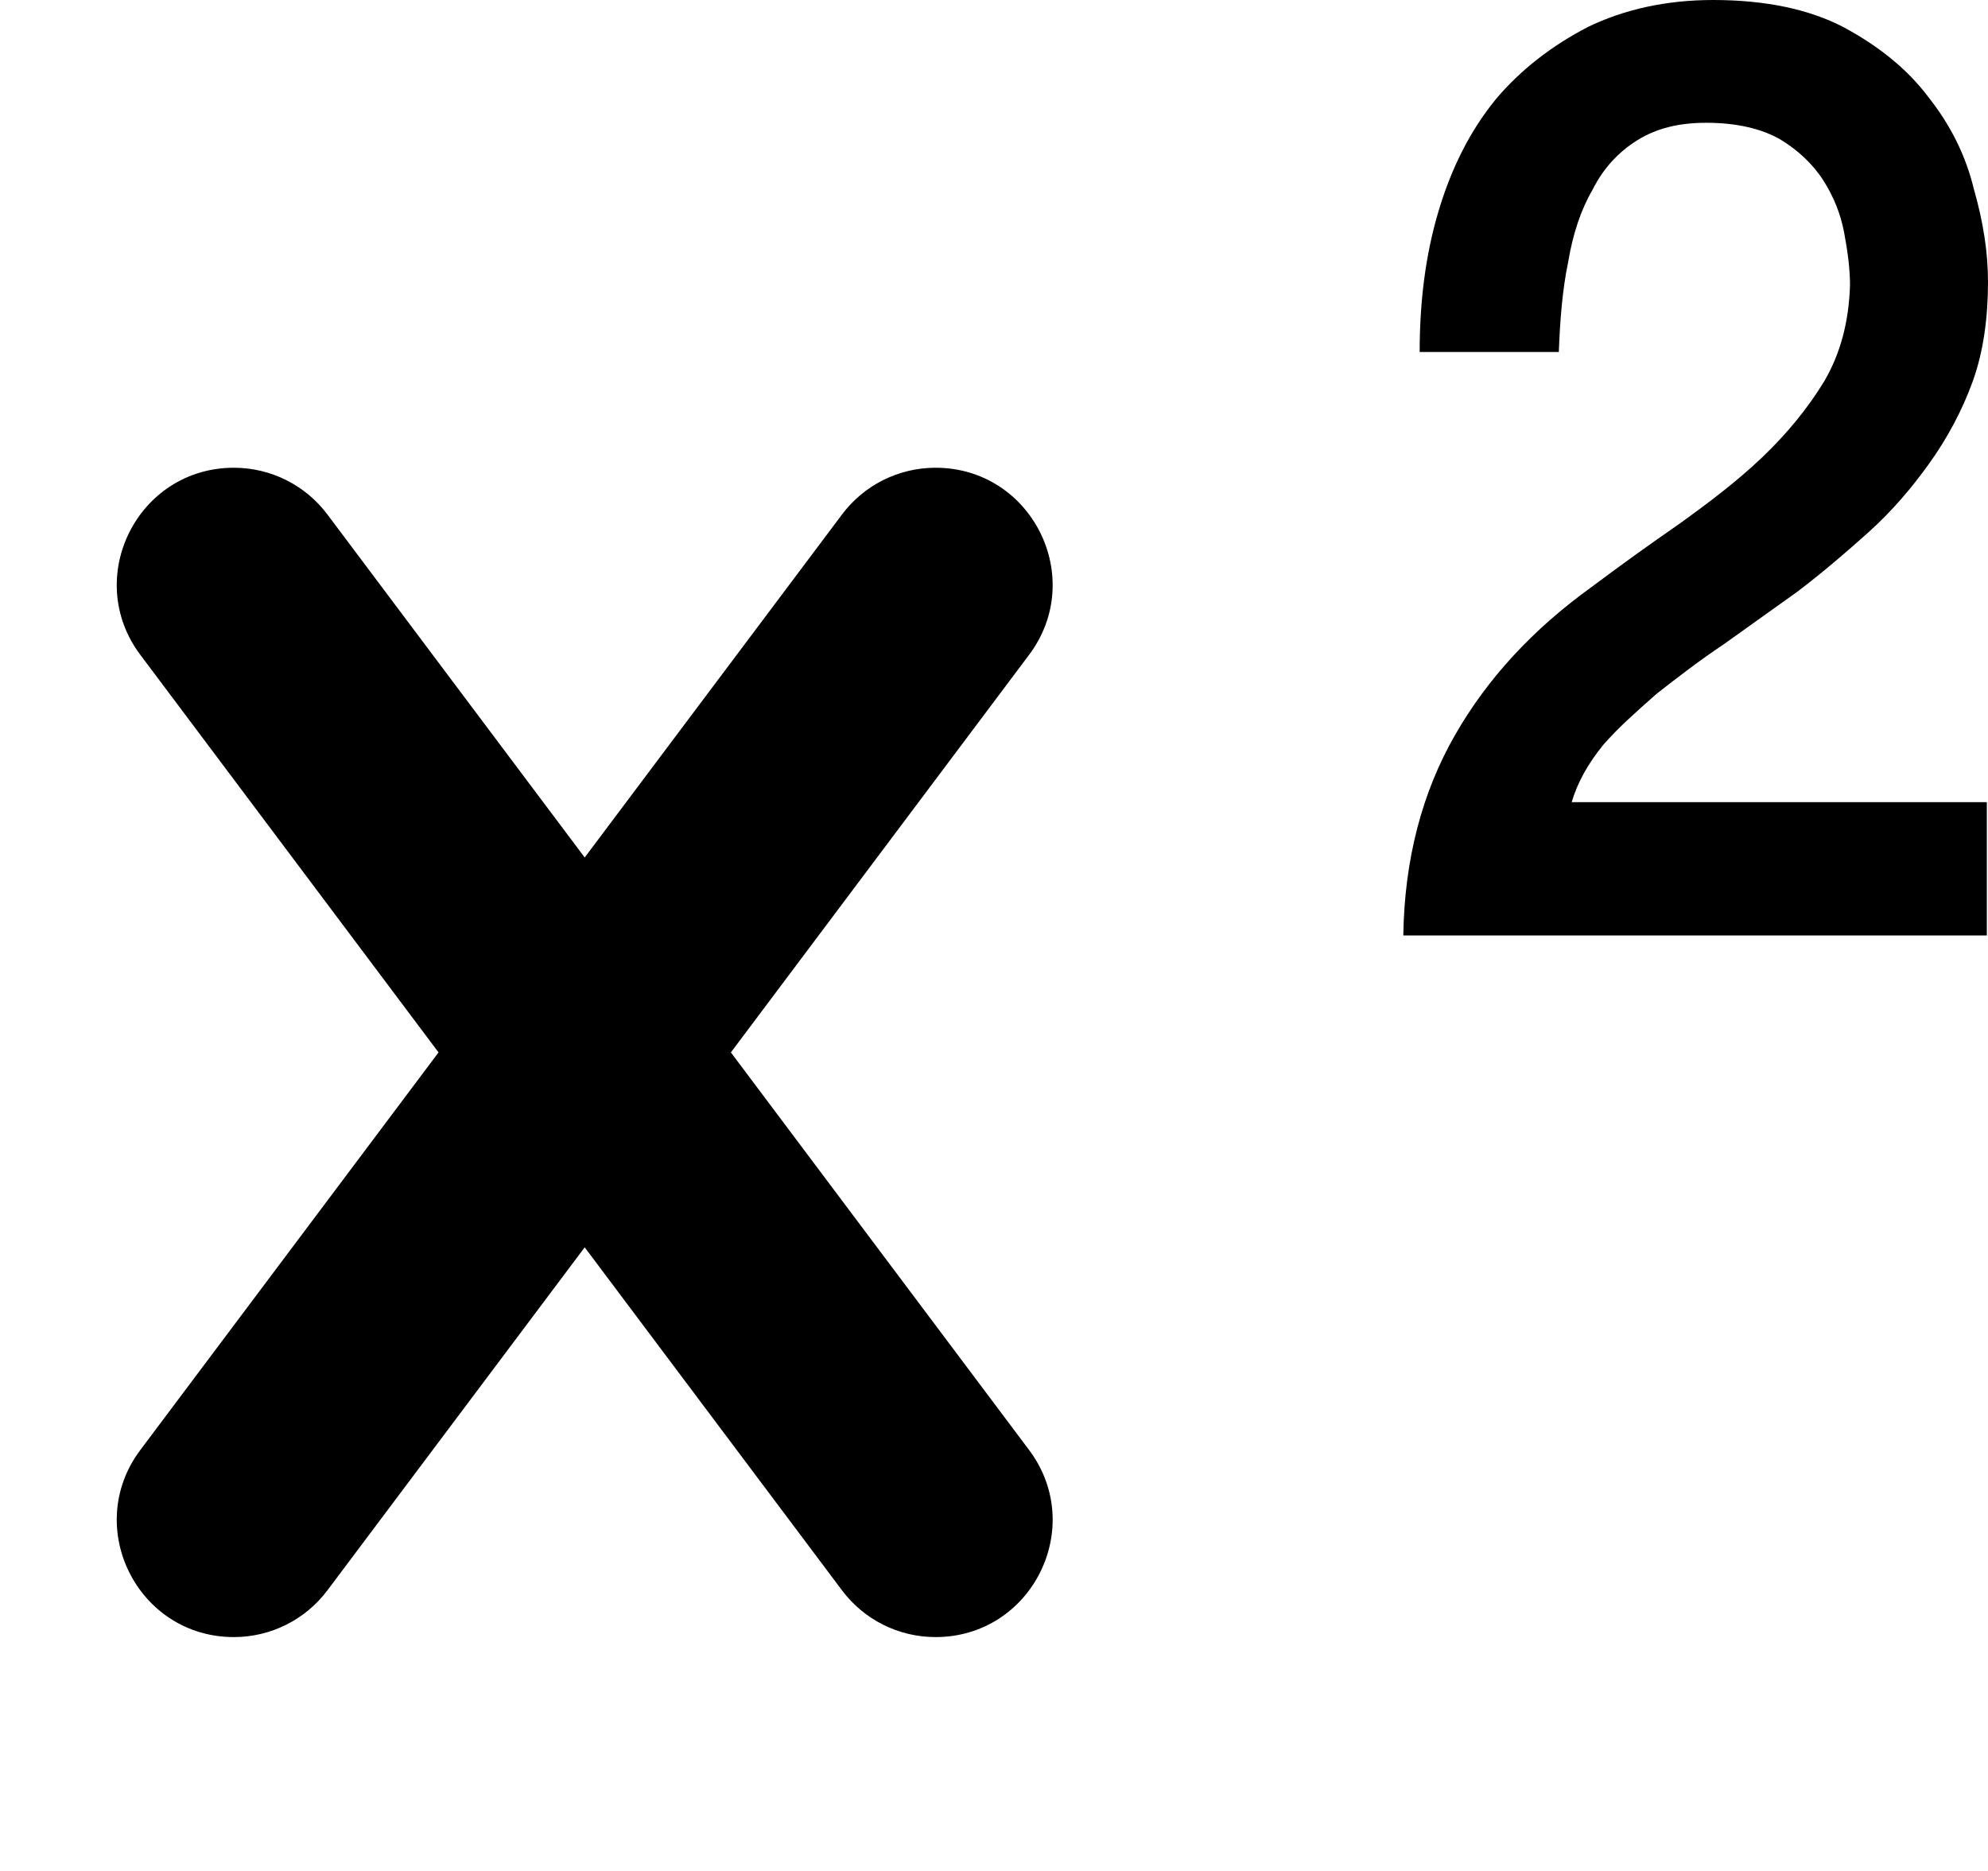
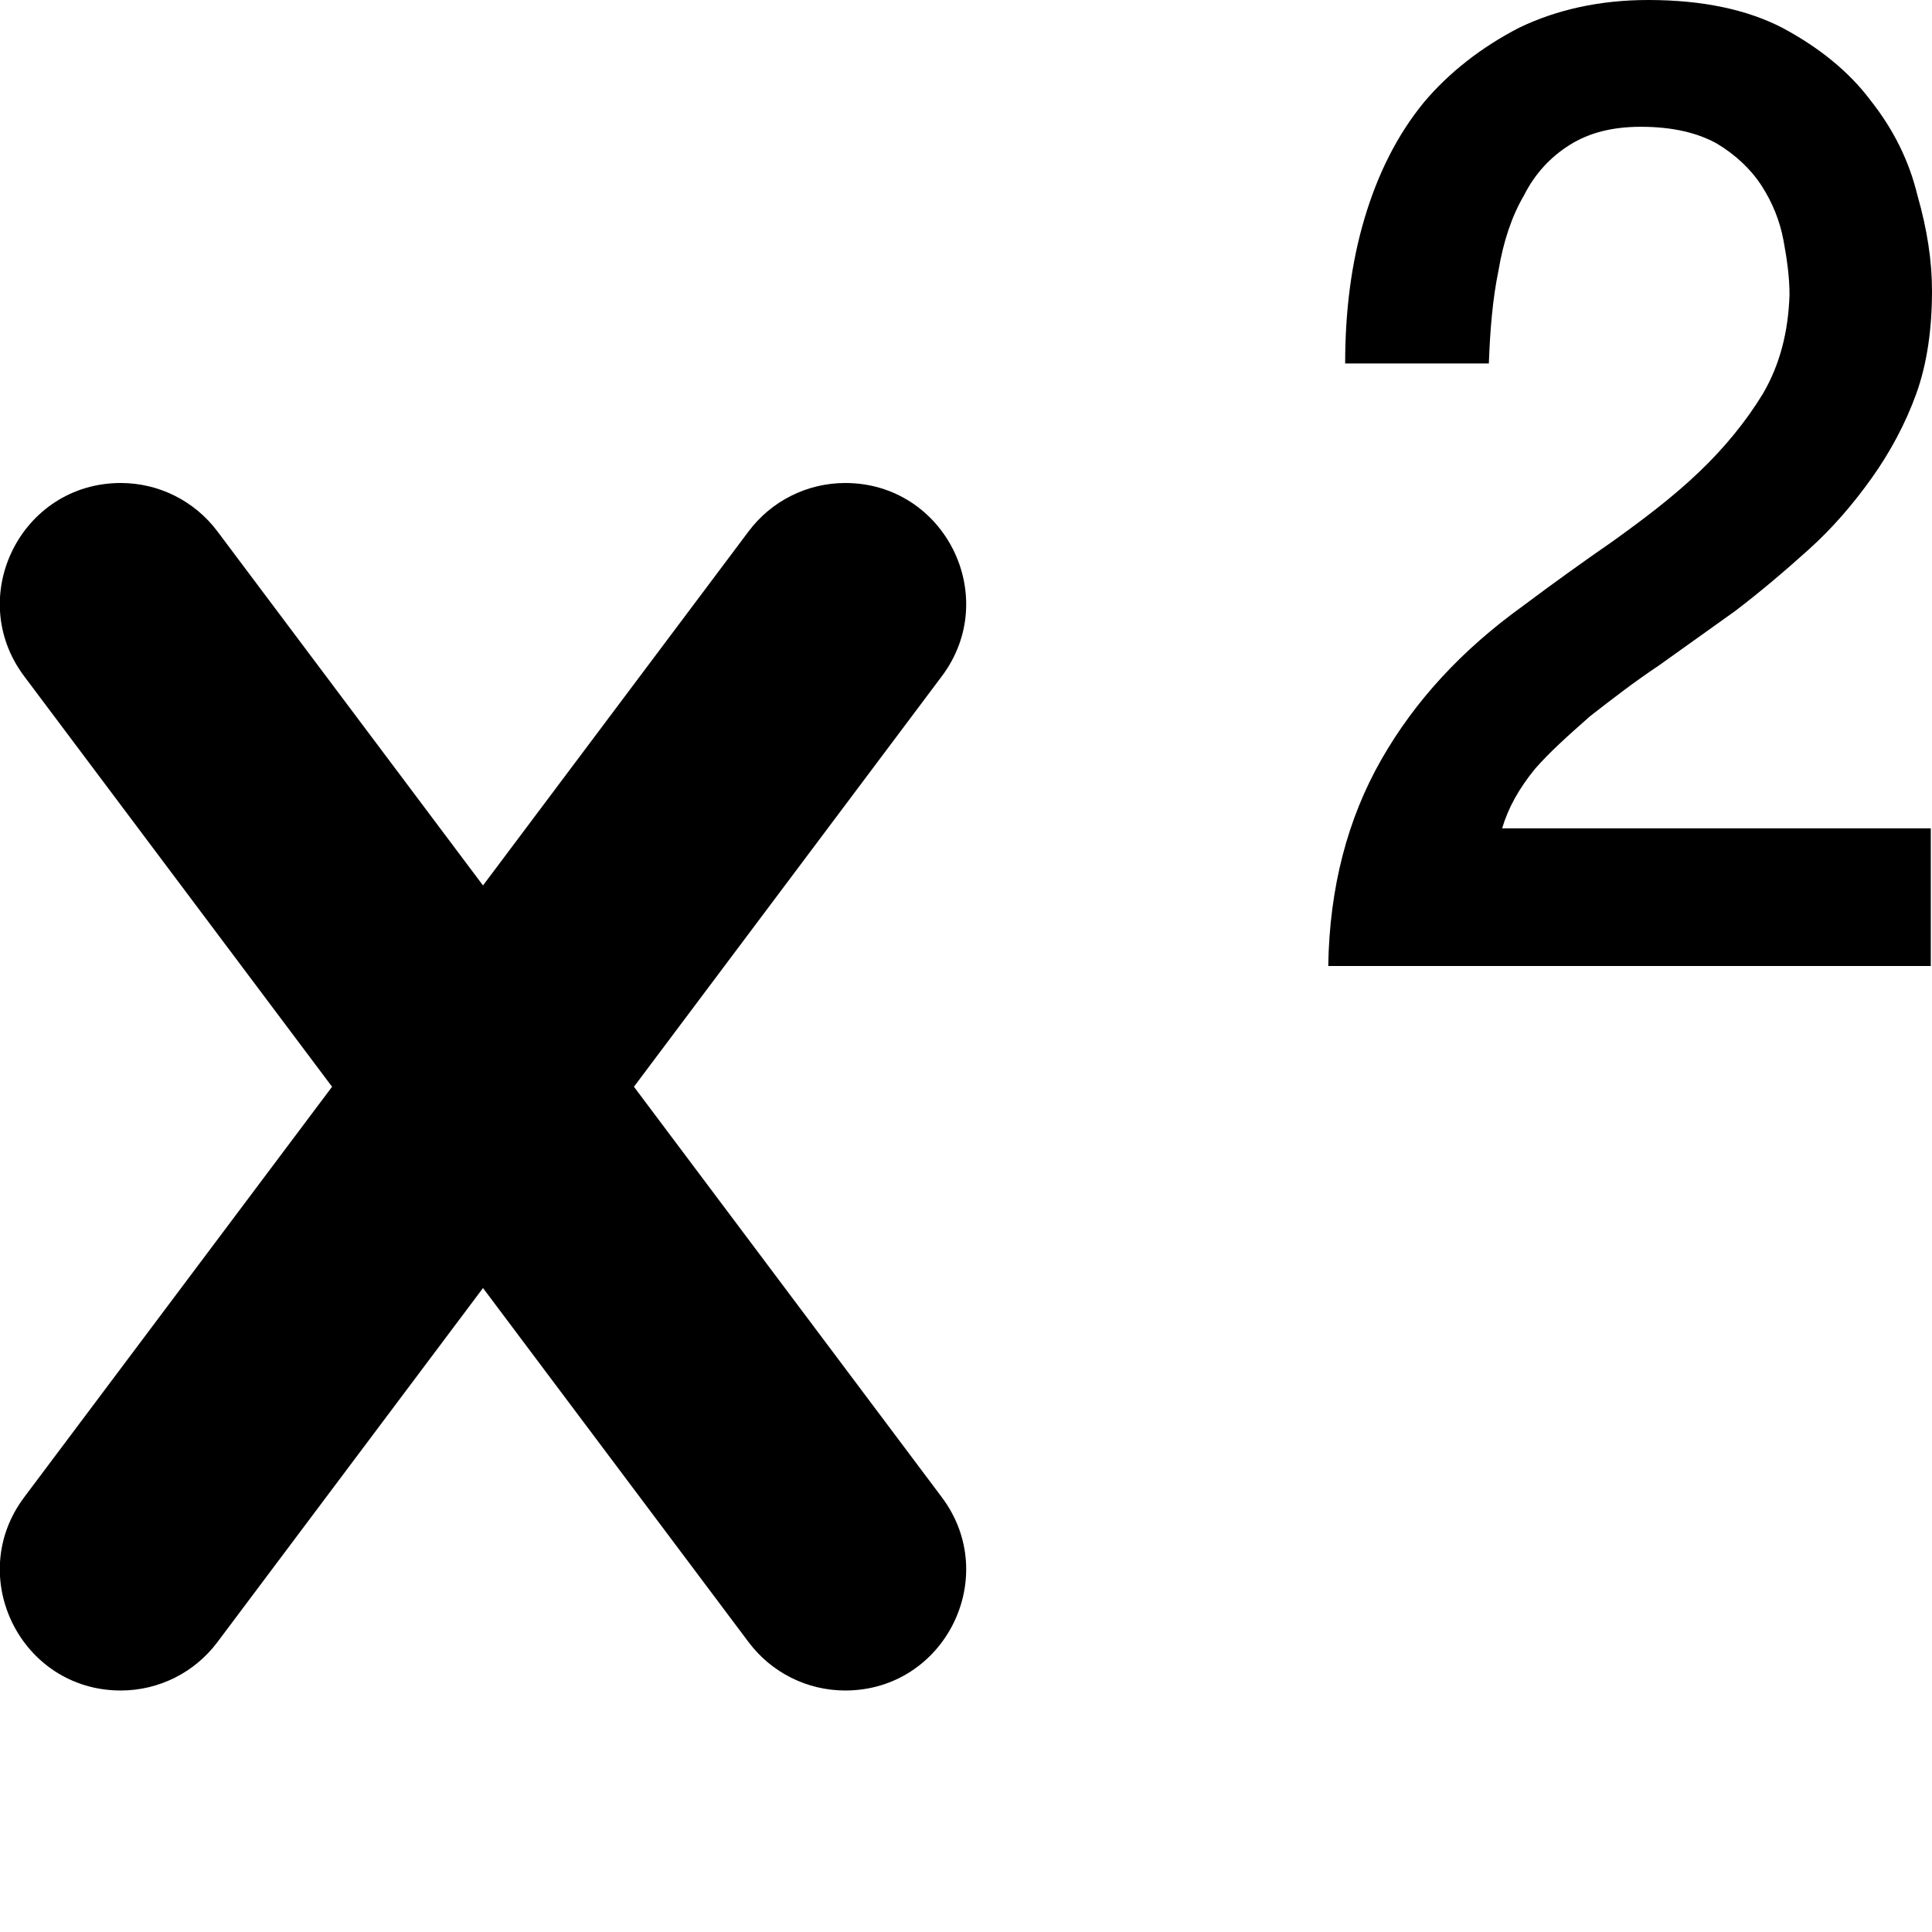
- <svg xmlns="http://www.w3.org/2000/svg" width="17" height="16" viewBox="0 0 17 16" fill="none">
-   <path fill-rule="evenodd" clip-rule="evenodd" d="M14.154 5.944L14.17 5.93L14.17 5.93C14.35 5.79 14.53 5.65 14.74 5.51L15.37 5.06C15.58 4.9 15.78 4.73 15.98 4.55C16.18 4.37 16.35 4.17 16.5 3.96C16.65 3.75 16.78 3.51 16.87 3.26C16.96 3.01 17 2.72 17 2.41C17 2.16 16.96 1.9 16.88 1.62C16.81 1.33 16.68 1.07 16.49 0.83C16.31 0.59 16.06 0.39 15.76 0.23C15.47 0.08 15.1 0 14.65 0C14.25 0 13.89 0.08 13.58 0.23C13.27 0.39 13 0.6 12.79 0.85C12.57 1.12 12.41 1.44 12.3 1.81C12.19 2.18 12.14 2.58 12.14 3.01H13.33C13.34 2.74 13.36 2.48 13.41 2.24C13.45 2 13.52 1.79 13.62 1.62C13.71 1.44 13.84 1.3 14 1.2C14.16 1.1 14.35 1.05 14.59 1.05C14.85 1.05 15.06 1.1 15.22 1.19C15.37 1.28 15.5 1.4 15.59 1.54C15.68 1.68 15.74 1.83 15.77 1.99C15.8 2.15 15.82 2.3 15.82 2.44C15.81 2.75 15.74 3.02 15.6 3.26C15.46 3.49 15.28 3.71 15.07 3.91C14.85 4.12 14.61 4.3 14.36 4.48C14.1 4.66 13.85 4.84 13.61 5.02C13.11 5.38 12.72 5.8 12.44 6.29C12.16 6.78 12.01 7.35 12 8H16.99V6.86H13.44C13.49 6.69 13.58 6.53 13.71 6.37C13.836 6.225 13.99 6.089 14.154 5.944ZM7.2 4.4C7.389 4.148 7.685 4 8 4C8.824 4 9.294 4.941 8.8 5.6L6.25 9L8.8 12.4C9.294 13.059 8.824 14 8 14C7.685 14 7.389 13.852 7.2 13.6L5 10.667L2.8 13.6C2.611 13.852 2.315 14 2 14C1.176 14 0.706 13.059 1.2 12.4L3.75 9L1.2 5.6C0.706 4.941 1.176 4 2 4C2.315 4 2.611 4.148 2.8 4.4L5 7.333L7.2 4.4Z" fill="black" />
+ <svg xmlns="http://www.w3.org/2000/svg" width="16" height="16" viewBox="0 0 16 16" fill="none">
+   <path fill-rule="evenodd" clip-rule="evenodd" d="M13.154 5.944L13.17 5.93C13.35 5.79 13.53 5.65 13.74 5.51L14.37 5.06C14.58 4.9 14.78 4.73 14.98 4.55C15.18 4.37 15.35 4.17 15.5 3.96C15.65 3.75 15.78 3.51 15.87 3.26C15.96 3.01 16 2.72 16 2.41C16 2.16 15.96 1.9 15.88 1.62C15.81 1.33 15.68 1.07 15.49 0.83C15.31 0.59 15.06 0.39 14.76 0.23C14.47 0.08 14.1 0 13.65 0C13.25 0 12.89 0.08 12.58 0.23C12.27 0.39 12 0.6 11.79 0.85C11.57 1.12 11.41 1.44 11.3 1.81C11.19 2.18 11.14 2.58 11.14 3.01H12.33C12.34 2.74 12.36 2.48 12.41 2.24C12.45 2 12.52 1.79 12.62 1.62C12.71 1.44 12.84 1.3 13 1.2C13.16 1.1 13.35 1.05 13.59 1.05C13.85 1.05 14.06 1.1 14.22 1.19C14.37 1.28 14.5 1.4 14.59 1.54C14.68 1.68 14.74 1.83 14.77 1.99C14.8 2.15 14.82 2.3 14.82 2.44C14.81 2.75 14.74 3.02 14.6 3.26C14.46 3.49 14.28 3.71 14.07 3.91C13.85 4.12 13.61 4.3 13.36 4.48C13.1 4.66 12.85 4.84 12.61 5.02C12.11 5.38 11.72 5.8 11.44 6.29C11.16 6.78 11.01 7.35 11 8H15.99V6.86H12.44C12.49 6.69 12.58 6.53 12.71 6.37C12.836 6.225 12.99 6.089 13.154 5.944ZM6.2 4.4C6.389 4.148 6.685 4 7 4C7.824 4 8.294 4.941 7.8 5.6L5.25 9L7.8 12.4C8.294 13.059 7.824 14 7 14C6.685 14 6.389 13.852 6.2 13.6L4 10.667L1.8 13.6C1.611 13.852 1.315 14 1 14C0.176 14 -0.294 13.059 0.2 12.4L2.75 9L0.2 5.6C-0.294 4.941 0.176 4 1 4C1.315 4 1.611 4.148 1.8 4.4L4 7.333L6.2 4.4Z" fill="black" />
</svg>
